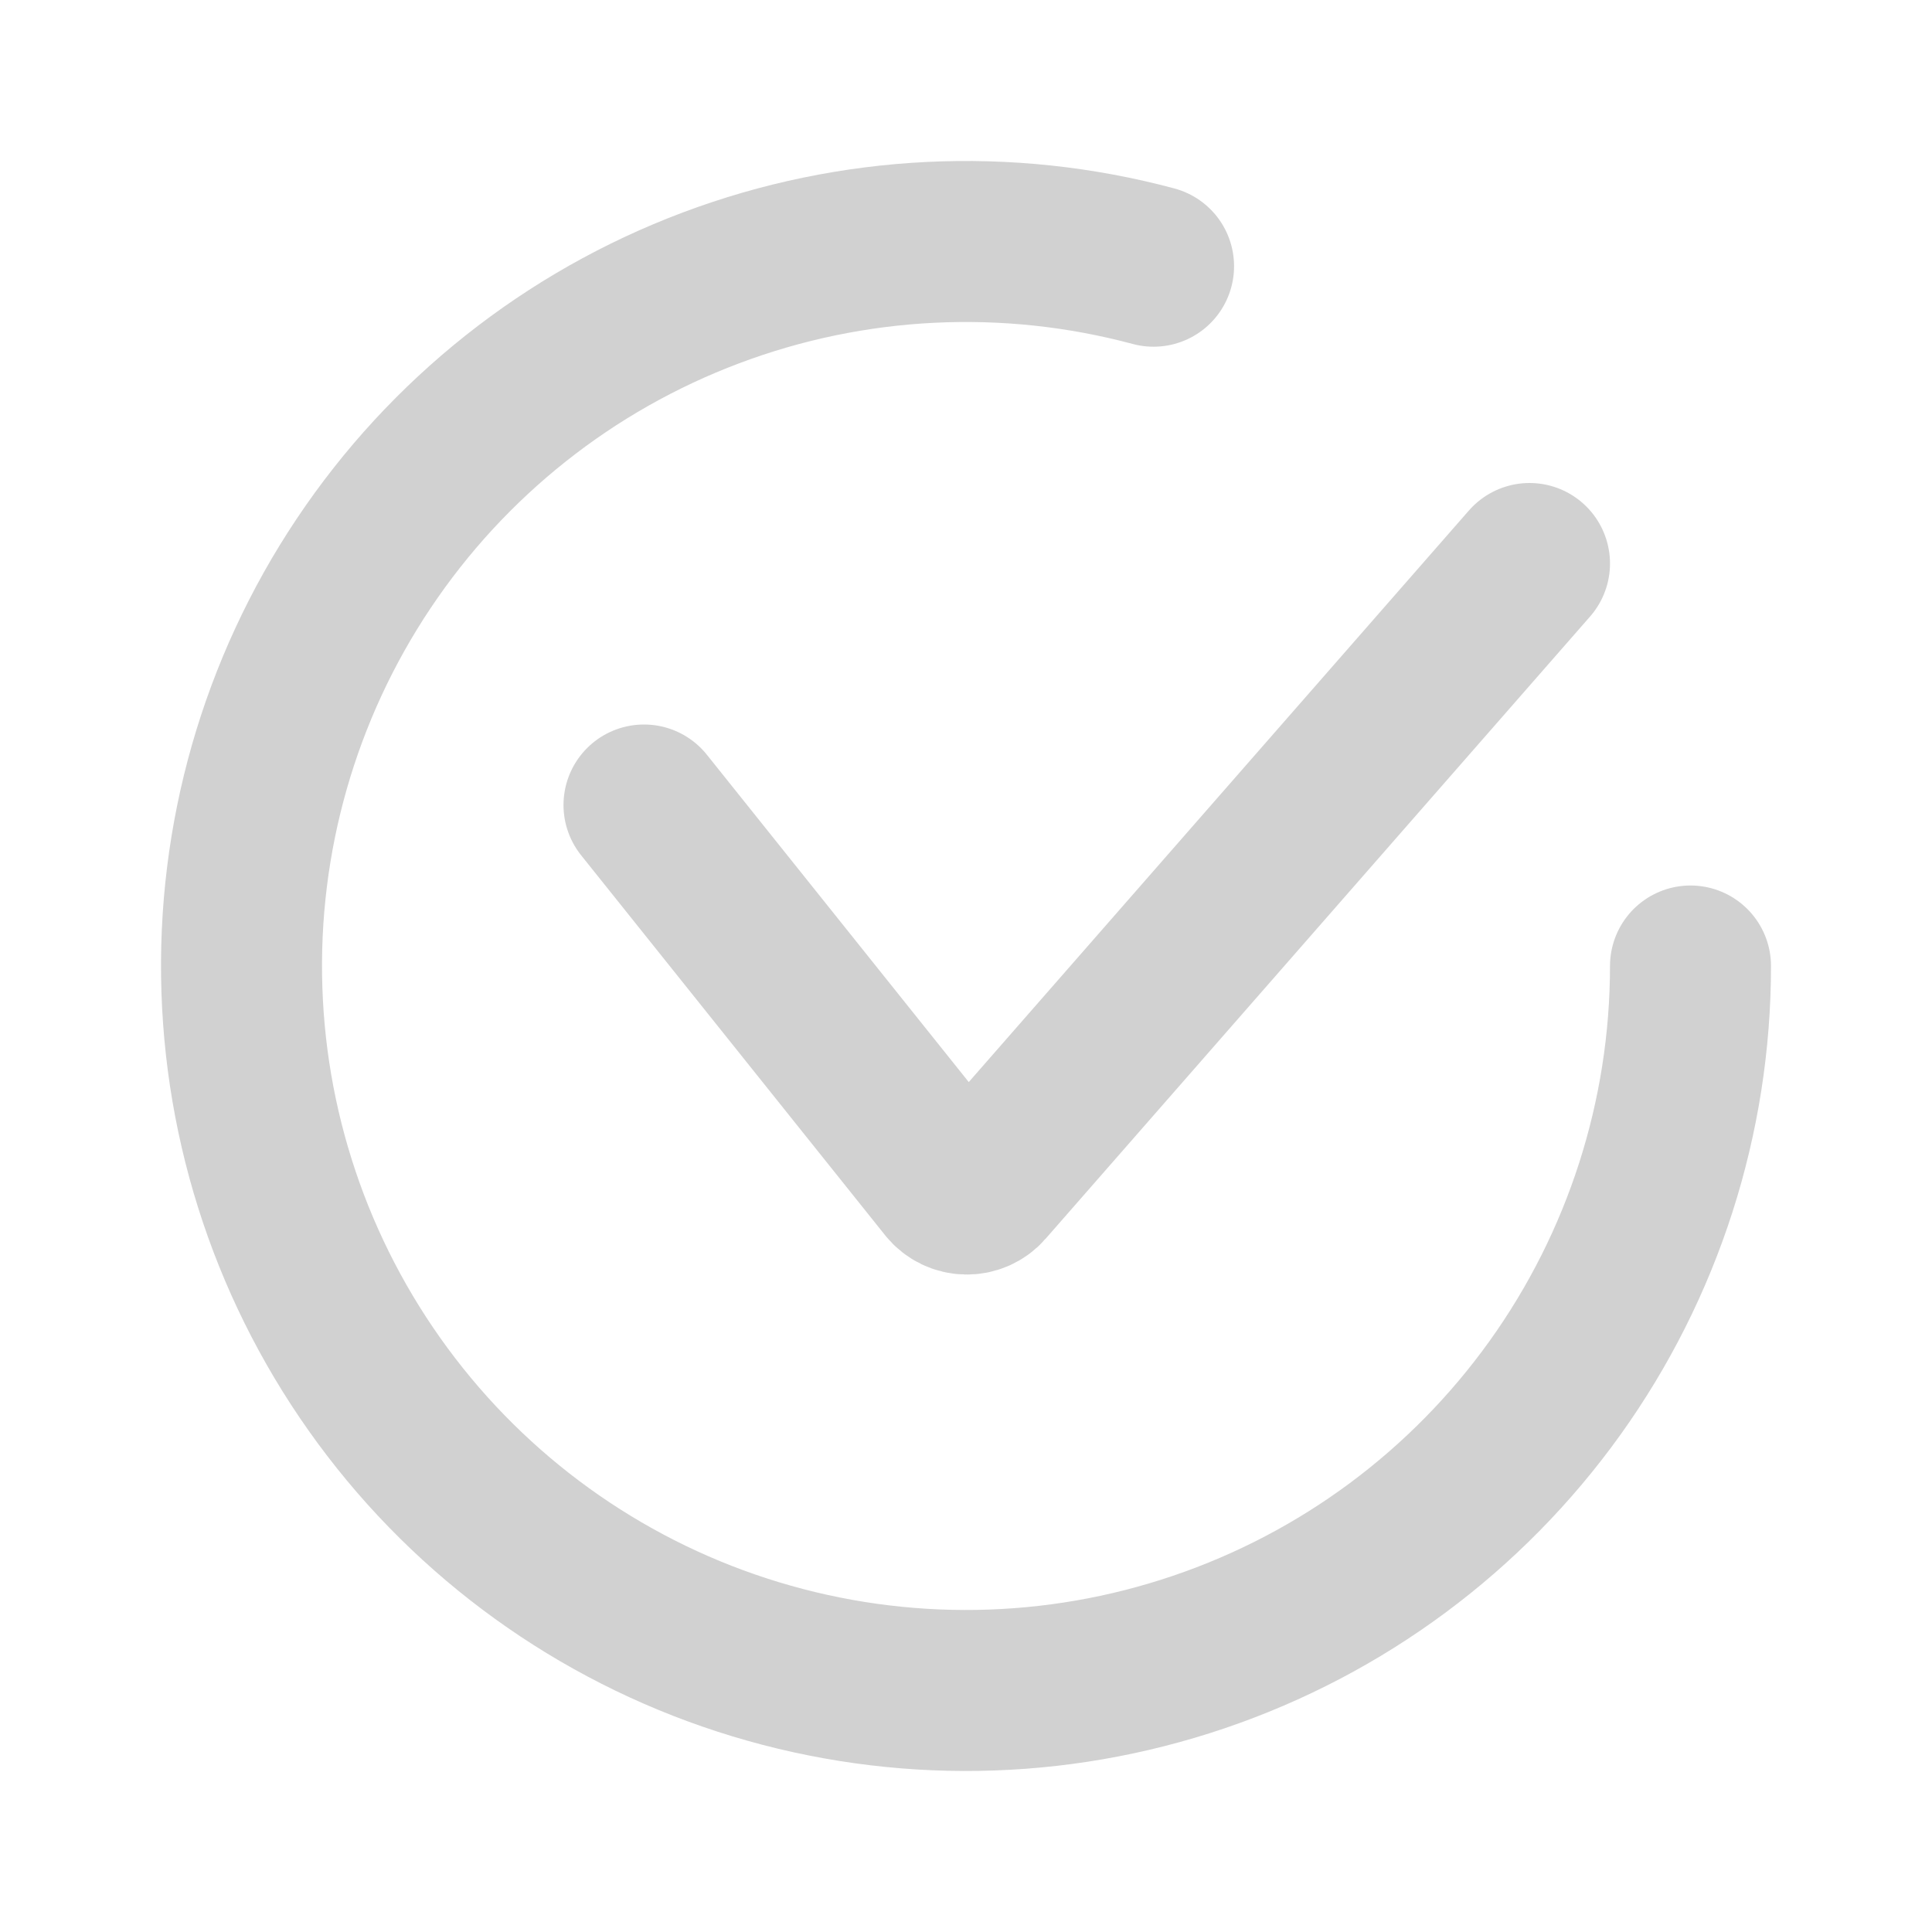
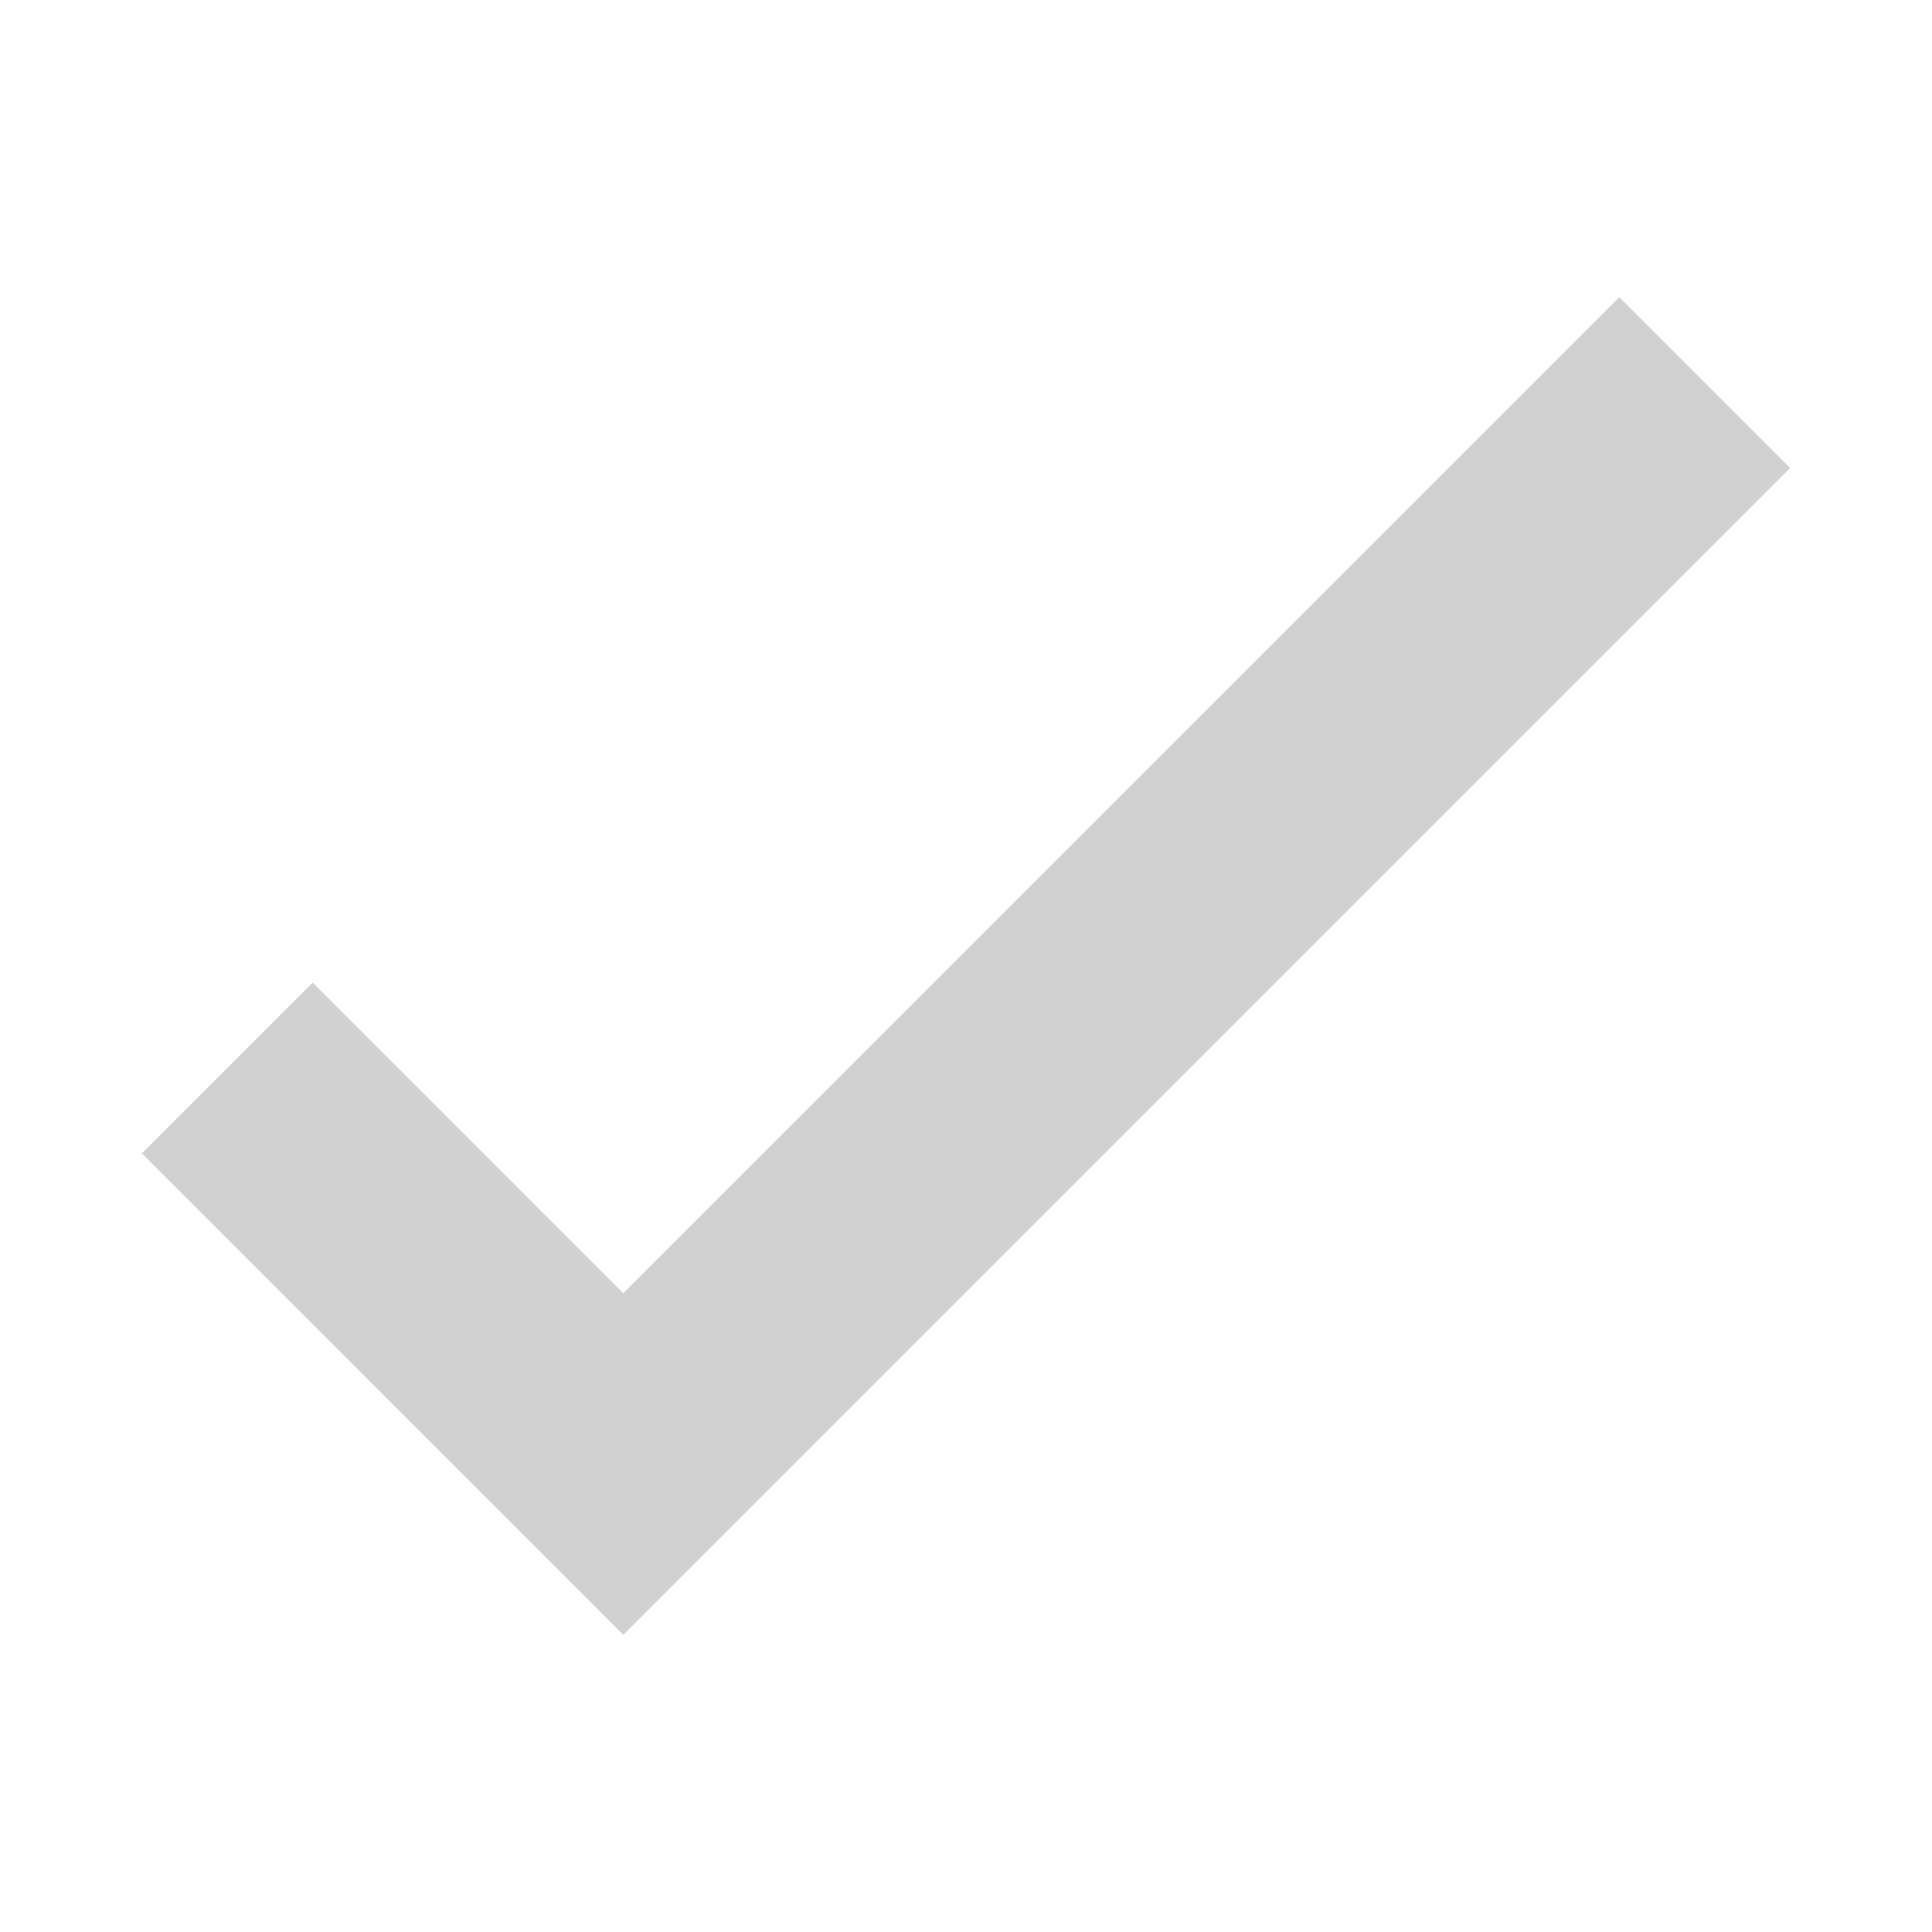
- <svg xmlns="http://www.w3.org/2000/svg" width="24" height="24" viewBox="0 0 24 24" fill="none">
-   <path d="M21 12C21 13.88 20.411 15.714 19.316 17.242C18.22 18.771 16.674 19.918 14.893 20.522C13.112 21.127 11.187 21.158 9.387 20.612C7.588 20.067 6.004 18.971 4.86 17.479C3.715 15.987 3.066 14.174 3.005 12.294C2.943 10.415 3.472 8.563 4.517 7C5.562 5.436 7.07 4.239 8.83 3.577C10.59 2.914 12.514 2.82 14.33 3.307" stroke="#d1d1d1" stroke-width="2" stroke-linecap="round" />
-   <path d="M8 10L11.776 14.72C11.893 14.866 12.113 14.871 12.236 14.73L19 7" stroke="#d1d1d1" stroke-width="2" stroke-linecap="round" />
+ <svg xmlns="http://www.w3.org/2000/svg" width="28" height="28" viewBox="0 0 28 28" fill="none">
+   <path fill-rule="evenodd" clip-rule="evenodd" d="M9.033 18.743L23.469 4.307L25.944 6.782L9.033 23.693L2.056 16.715L4.531 14.24L9.033 18.743Z" fill="#d1d1d1" />
</svg>
